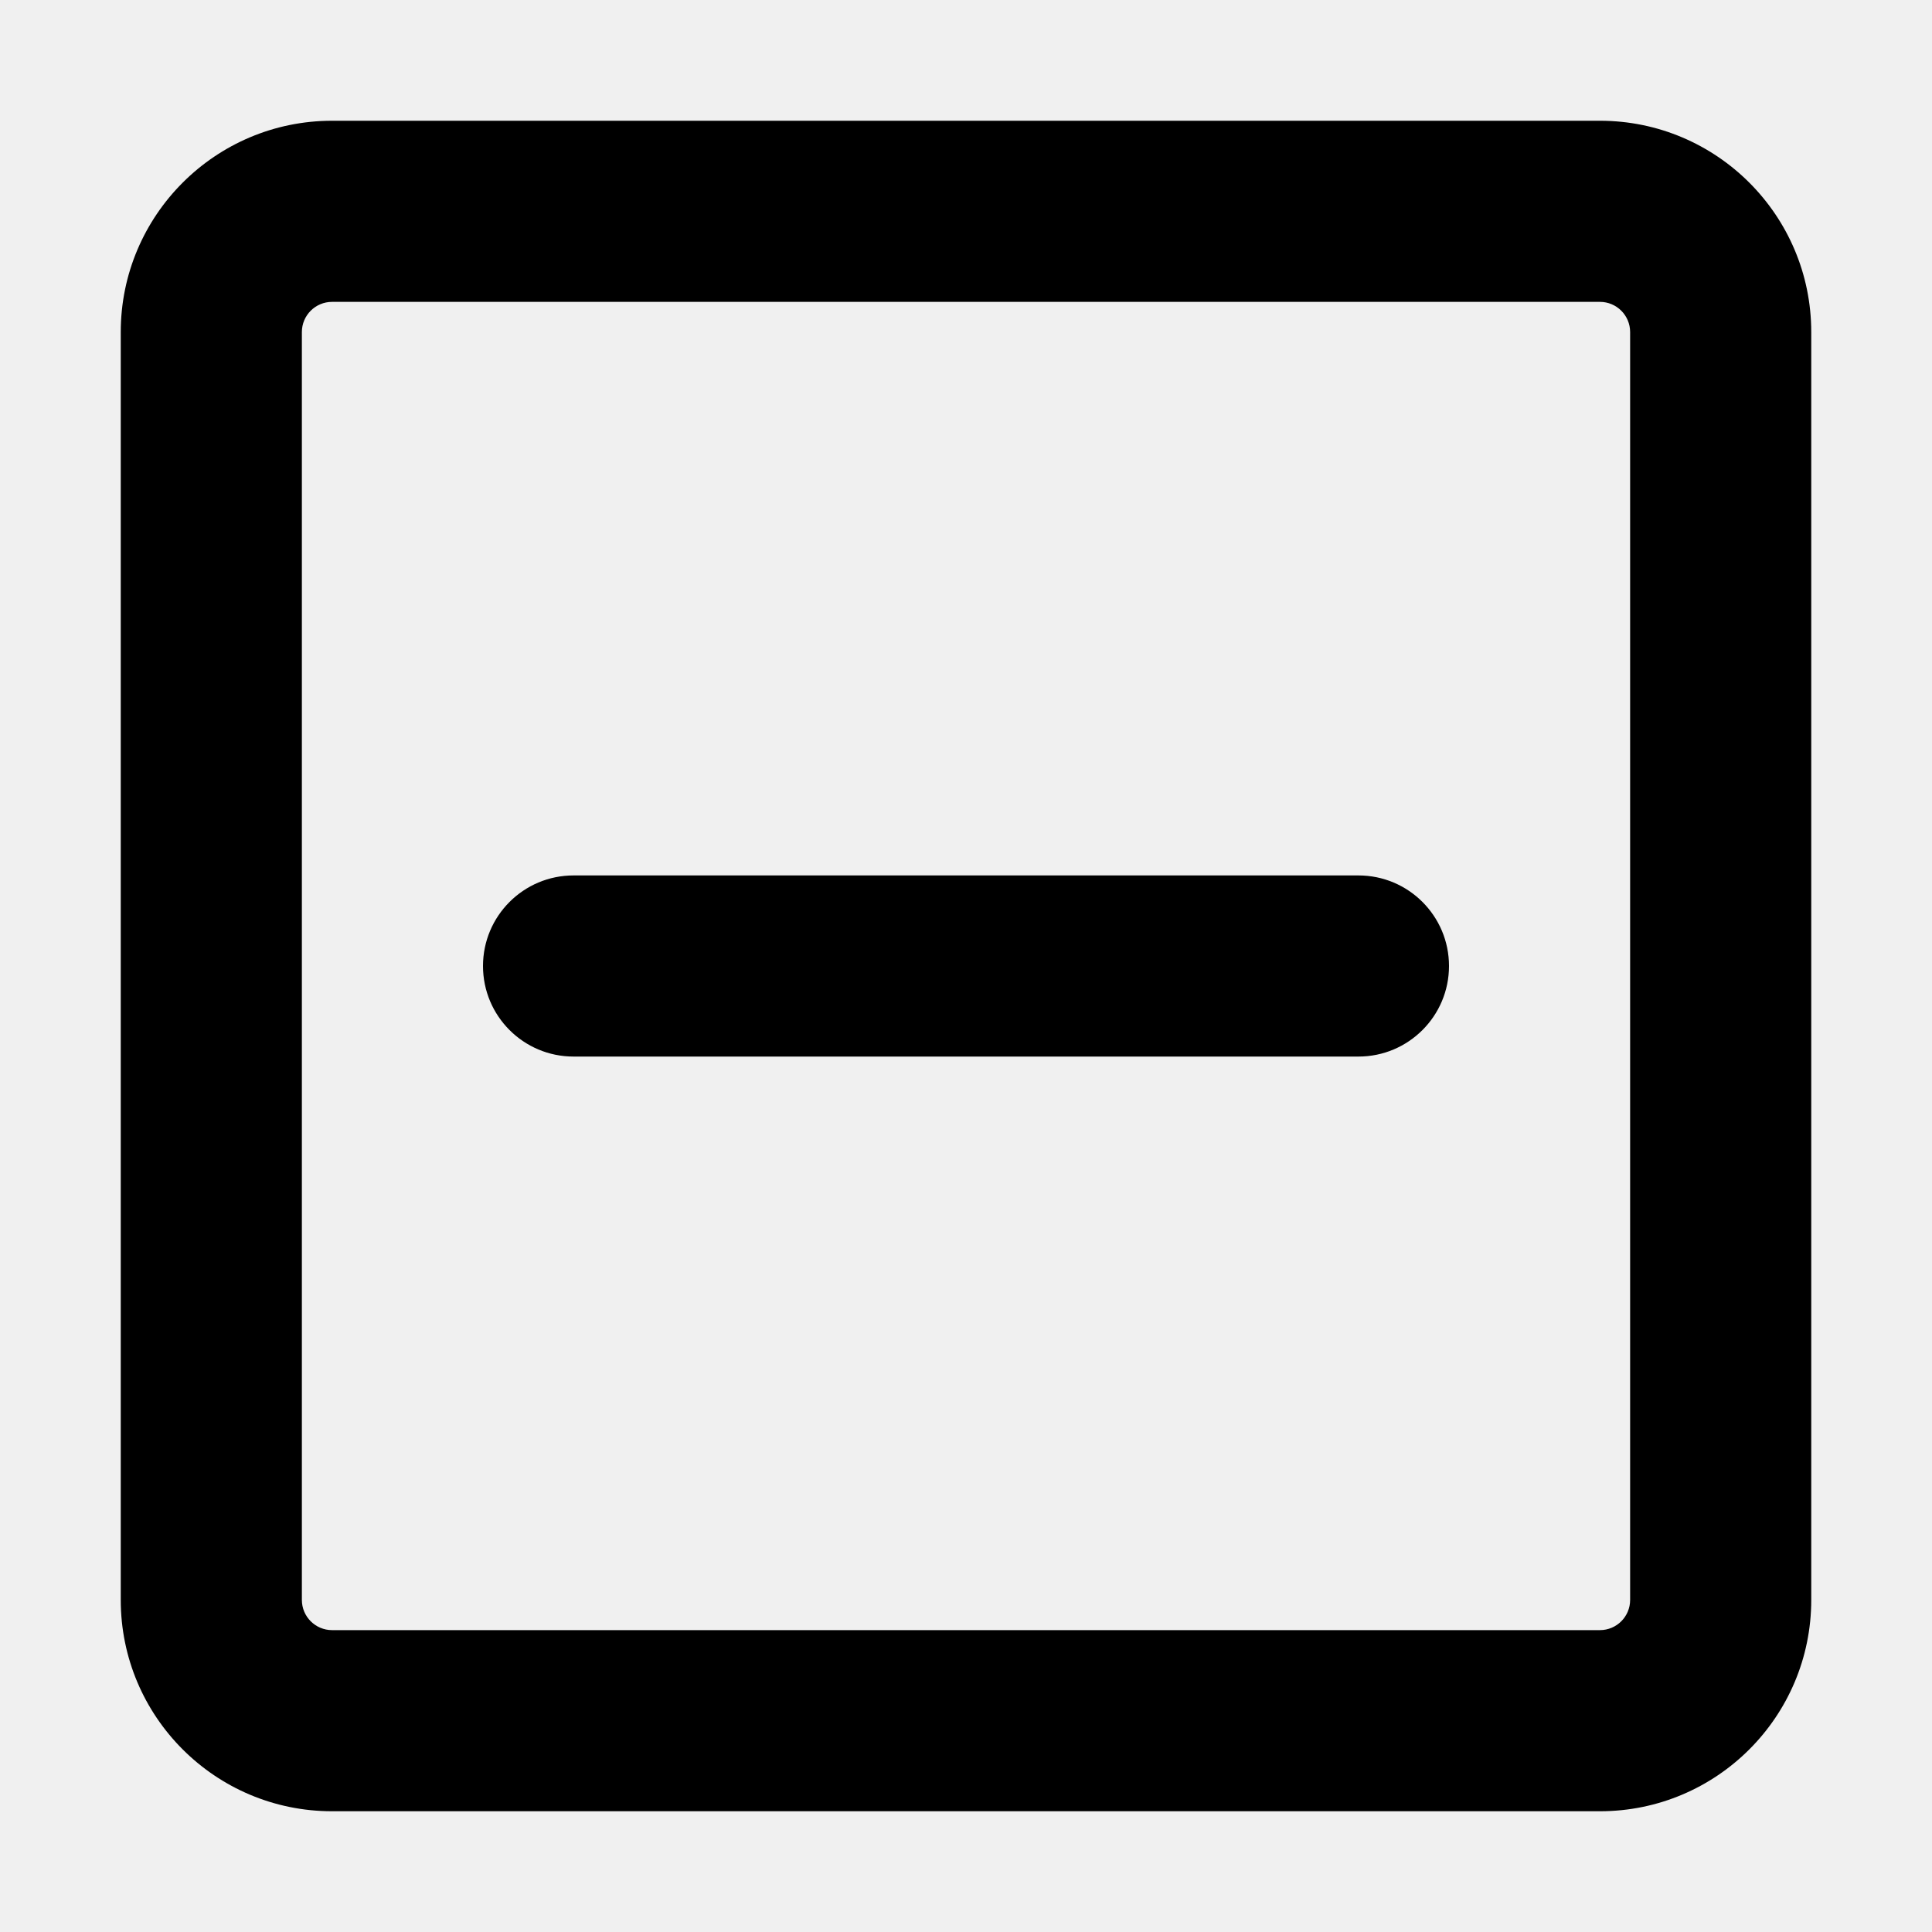
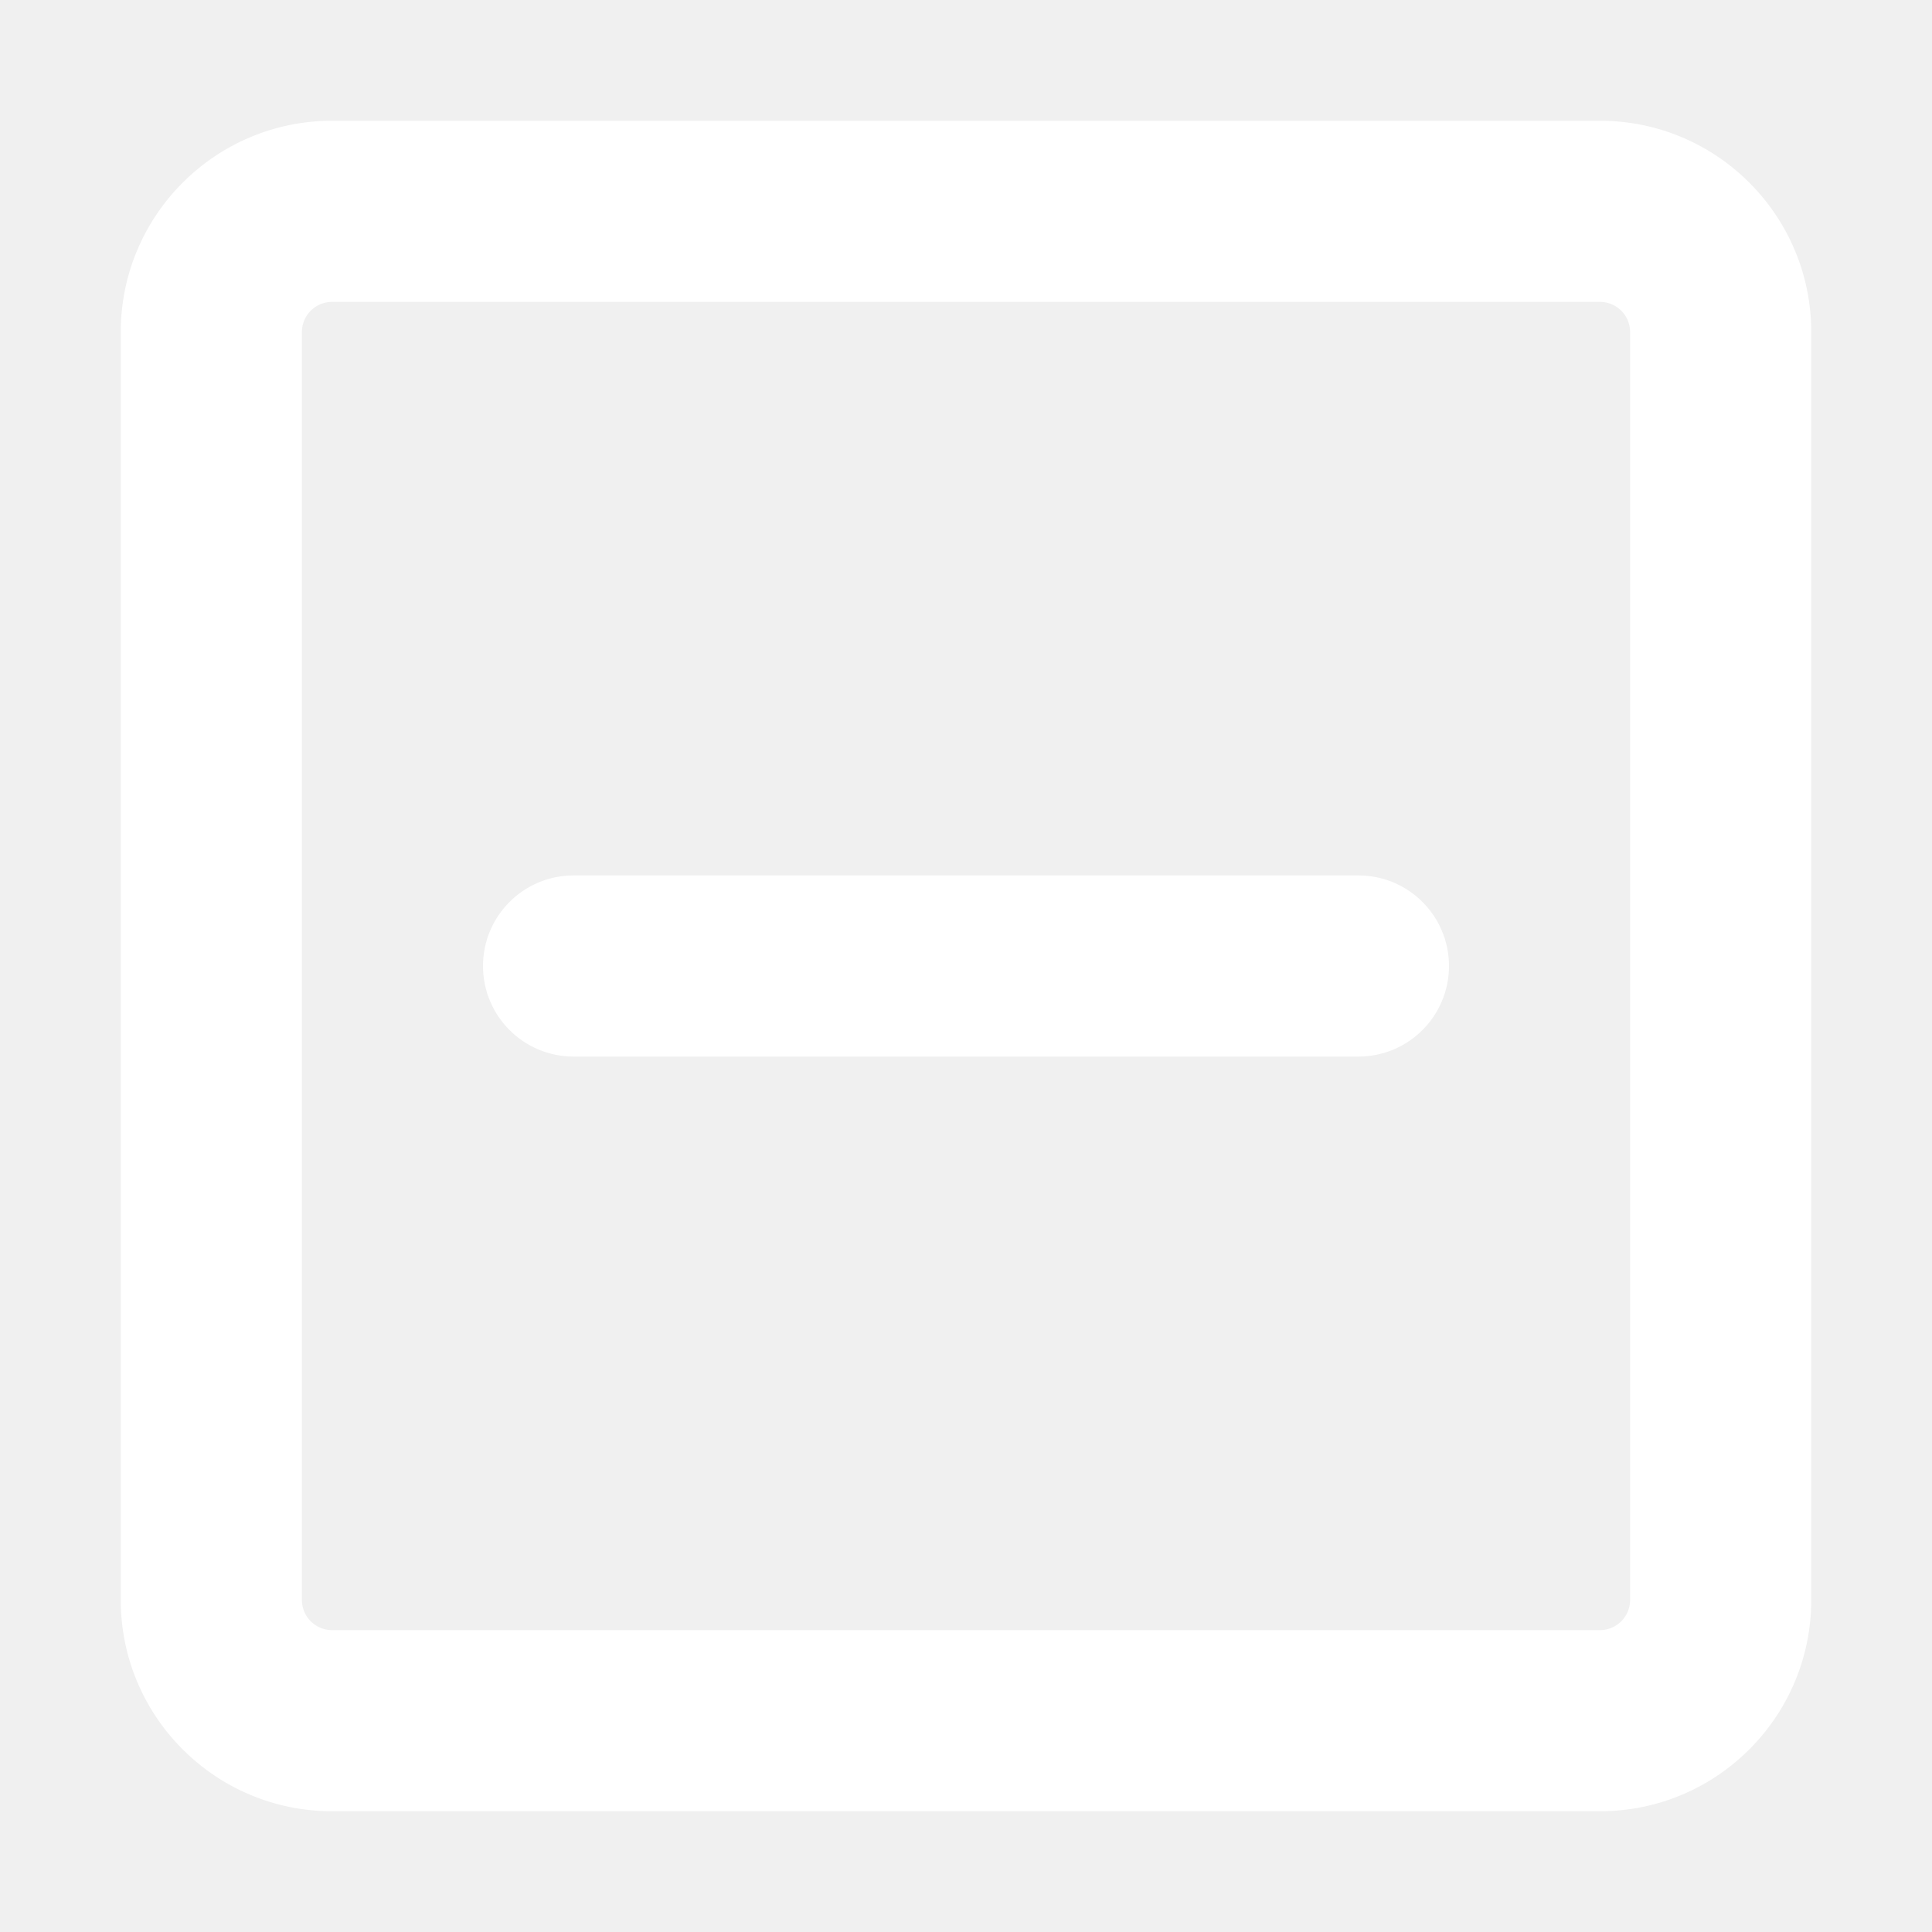
<svg xmlns="http://www.w3.org/2000/svg" viewBox="0 0 16 16" width="16" height="16">
-   <path d="M13.25 1c.966 0 1.75.784 1.75 1.75v10.5A1.75 1.75 0 0 1 13.25 15H2.75A1.75 1.75 0 0 1 1 13.25V2.75C1 1.784 1.784 1 2.75 1ZM2.75 2.5a.25.25 0 0 0-.25.25v10.5c0 .138.112.25.25.25h10.5a.25.25 0 0 0 .25-.25V2.75a.25.25 0 0 0-.25-.25Zm8.5 6.25h-6.5a.75.75 0 0 1 0-1.5h6.5a.75.75 0 0 1 0 1.5Z" />
+   <path d="M13.25 1c.966 0 1.75.784 1.75 1.75v10.5A1.75 1.75 0 0 1 13.25 15H2.75A1.75 1.75 0 0 1 1 13.25V2.75C1 1.784 1.784 1 2.75 1ZM2.75 2.5a.25.25 0 0 0-.25.25v10.5c0 .138.112.25.25.25h10.5a.25.25 0 0 0 .25-.25V2.75a.25.25 0 0 0-.25-.25Zm8.5 6.25h-6.5a.75.75 0 0 1 0-1.5h6.5a.75.75 0 0 1 0 1.5Z" fill="#FFF" />
</svg>
